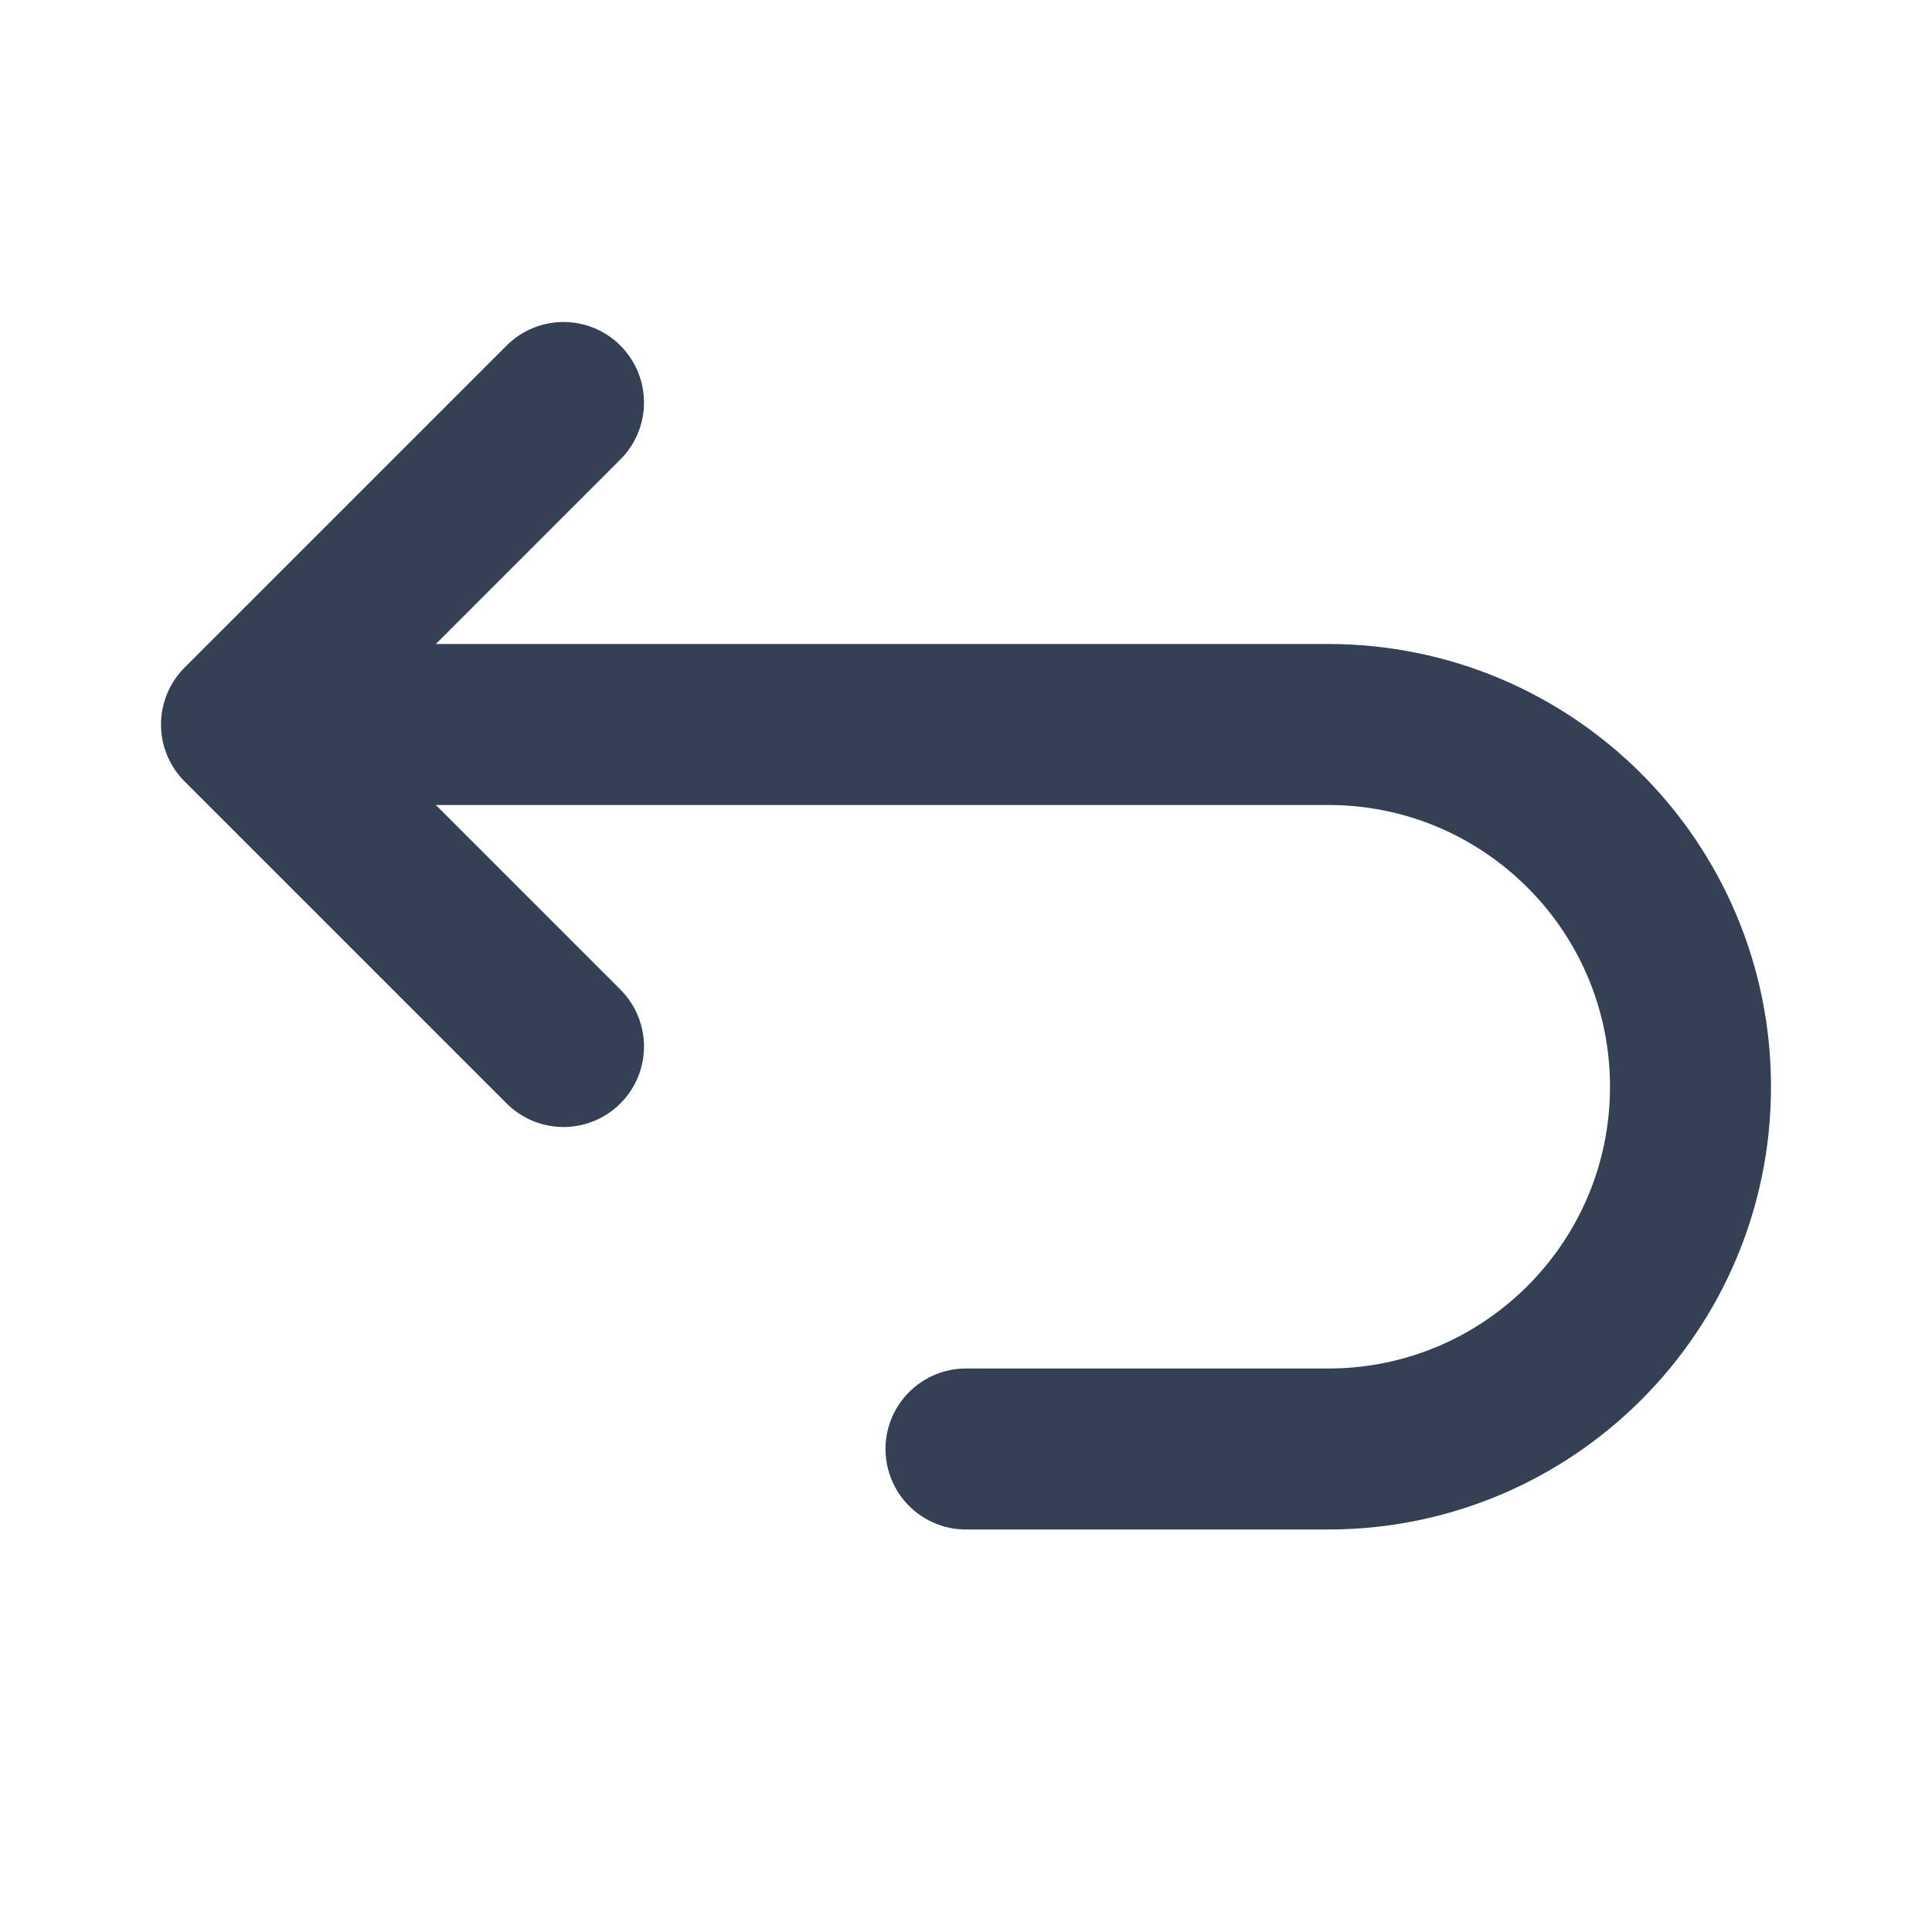
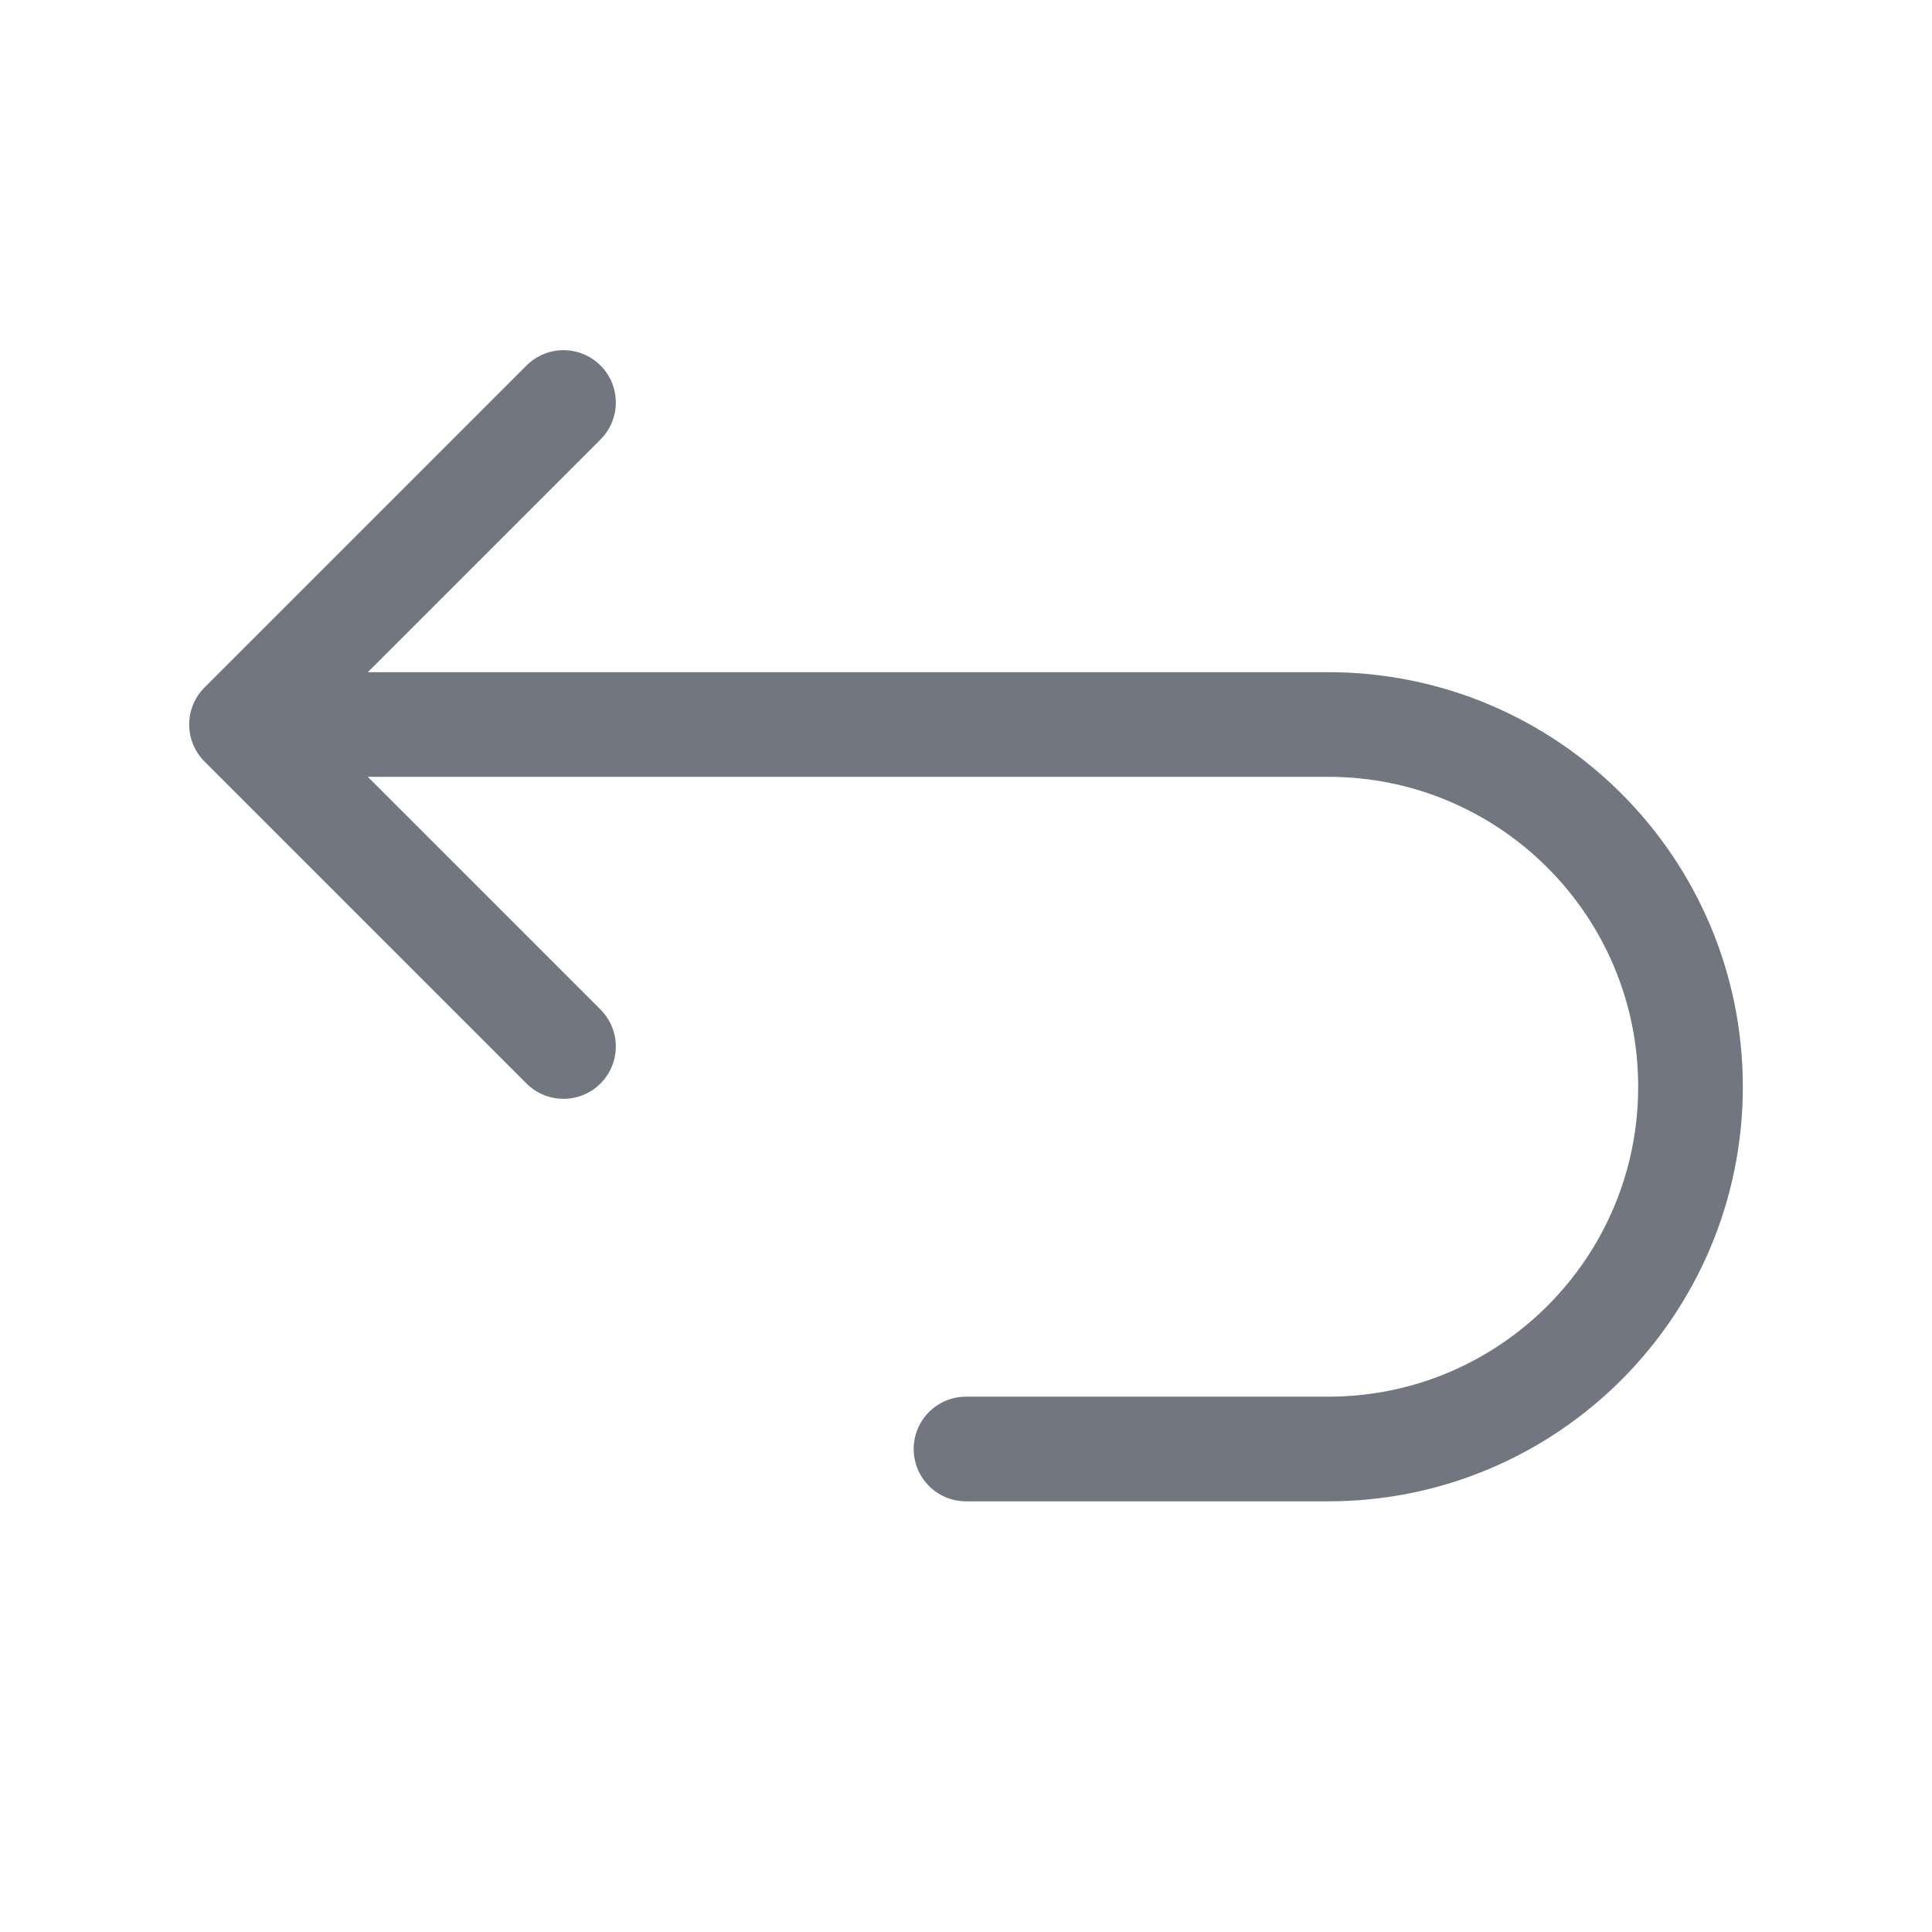
<svg xmlns="http://www.w3.org/2000/svg" width="24" height="24" viewBox="0 0 24 24" fill="none">
-   <path stroke="#344054" stroke-width="2" stroke-linecap="round" stroke-linejoin="round" d="M3 9h13.5a4.5 4.5 0 1 1 0 9H12M3 9l4-4M3 9l4 4" />
+   <path stroke="#717680" stroke-width="1.3" stroke-linecap="round" stroke-linejoin="round" d="M3 9h13.5a4.5 4.5 0 1 1 0 9H12M3 9l4-4M3 9l4 4" />
</svg>
